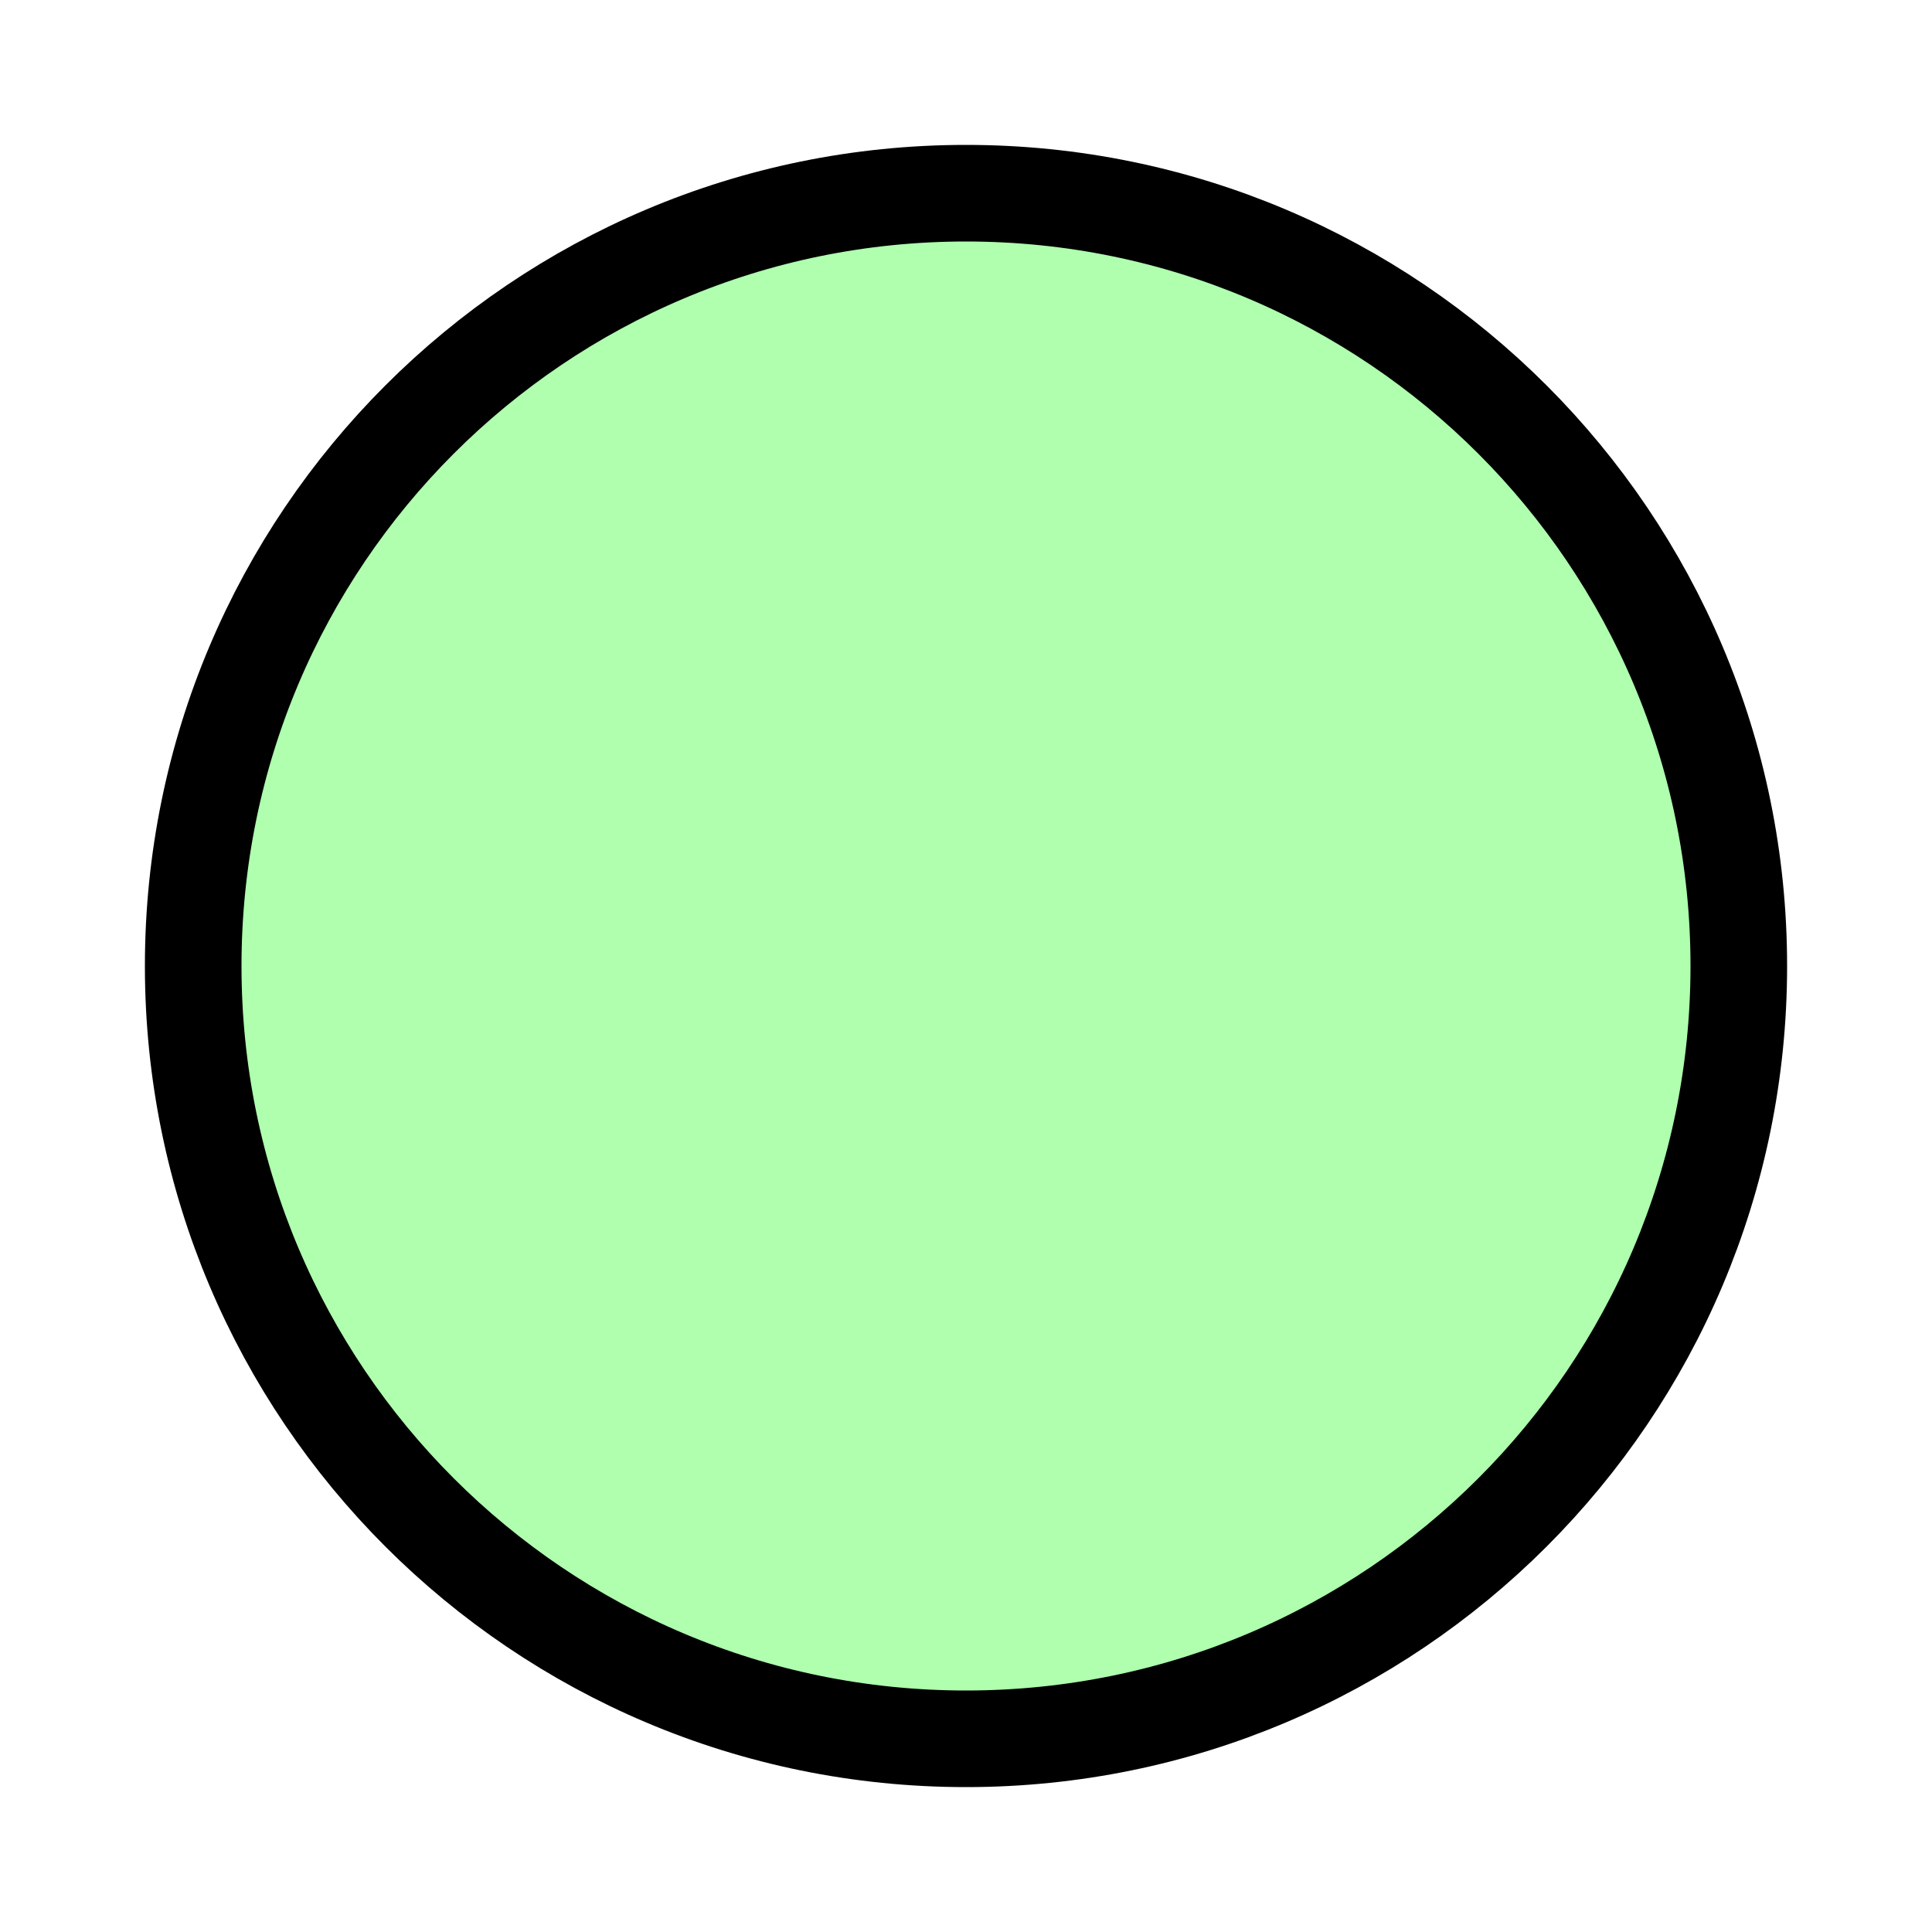
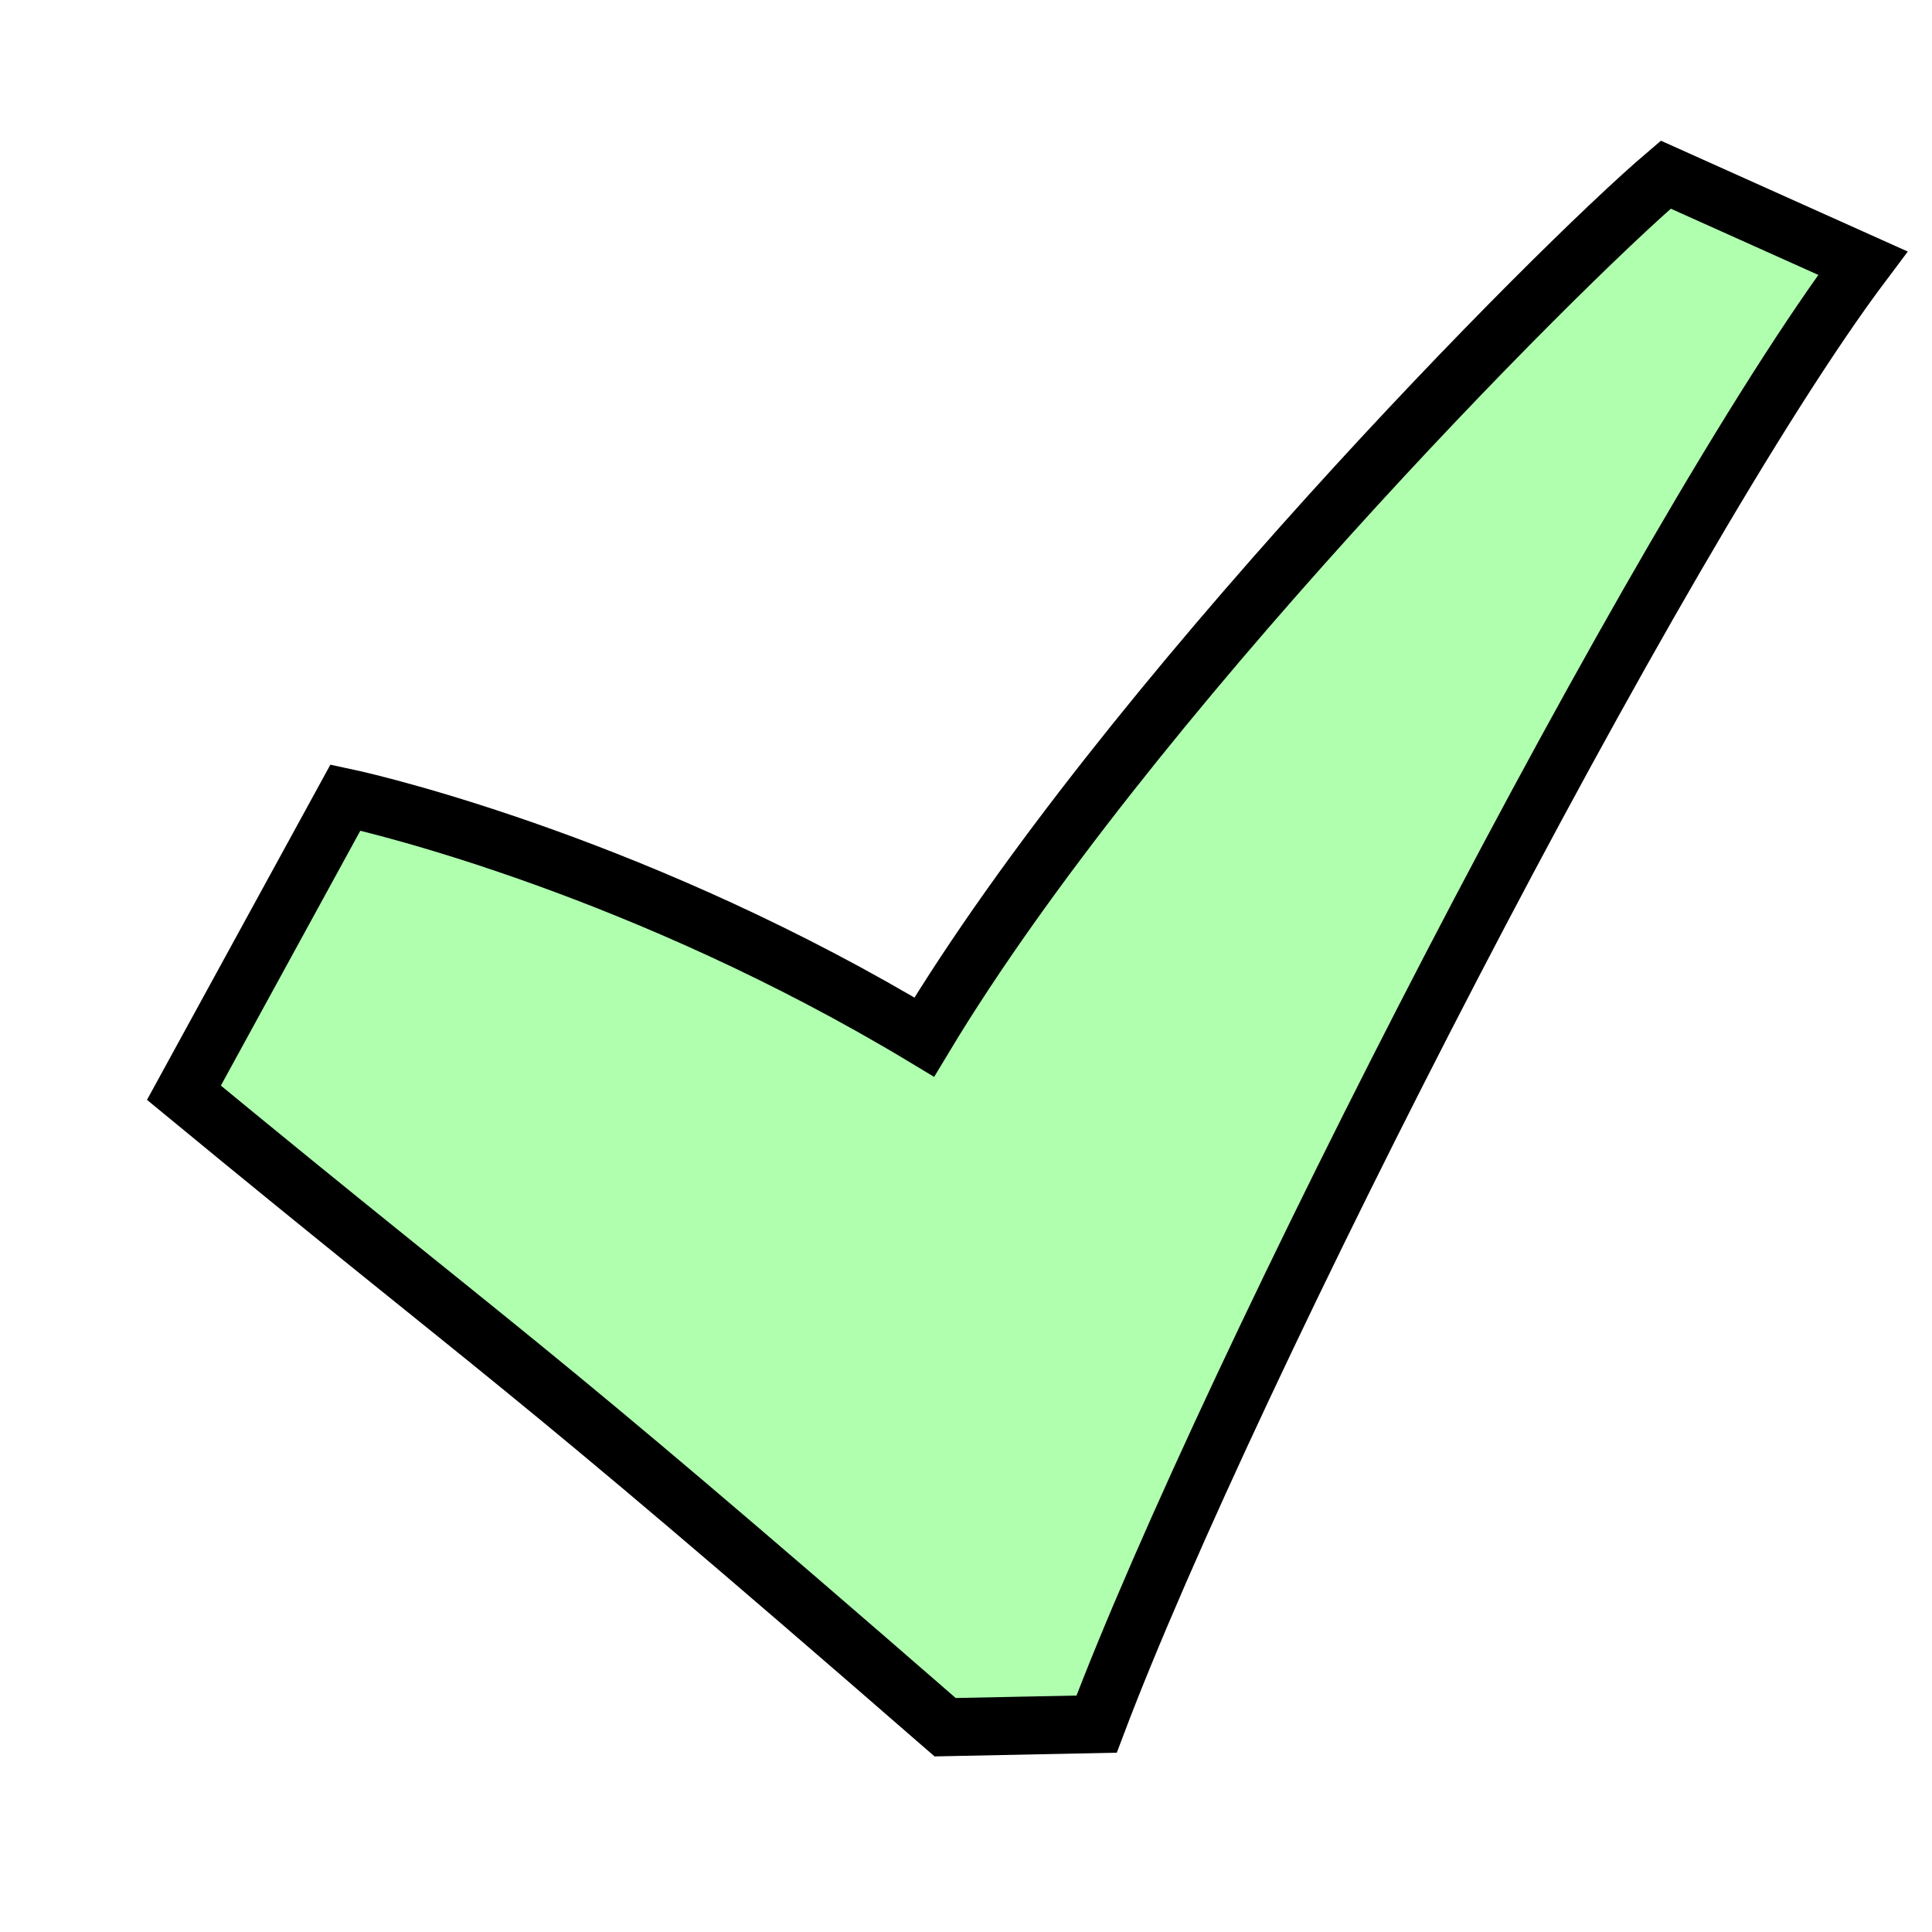
- <svg xmlns="http://www.w3.org/2000/svg" width="5mm" height="5mm" viewBox="0 0 5 5" version="1.1">
-   <ellipse style="fill:#00ff0050;stroke:#000000;stroke-width:0.25" cx="2.5" cy="2.5" rx="2" ry="2" />
+ <svg xmlns="http://www.w3.org/2000/svg" width="5mm" height="5mm" viewBox="0 0 5 5" version="1.1" id="svg4">
+   <defs id="defs8" />
+   <path id="ellipse2" style="fill:#00ff00;fill-opacity:0.314;stroke:#000000;stroke-width:0.15;stroke-dasharray:none" d="m 2.838,4.462 -0.392,0.008 C 1.308,3.48 1.333,3.534 0.476,2.828 L 0.894,2.064 C 0.988,2.084 1.668,2.248 2.392,2.684 2.913,1.818 4.022,0.698 4.311,0.452 L 4.821,0.681 C 4.289,1.389 3.179,3.559 2.838,4.462 Z" />
</svg>
